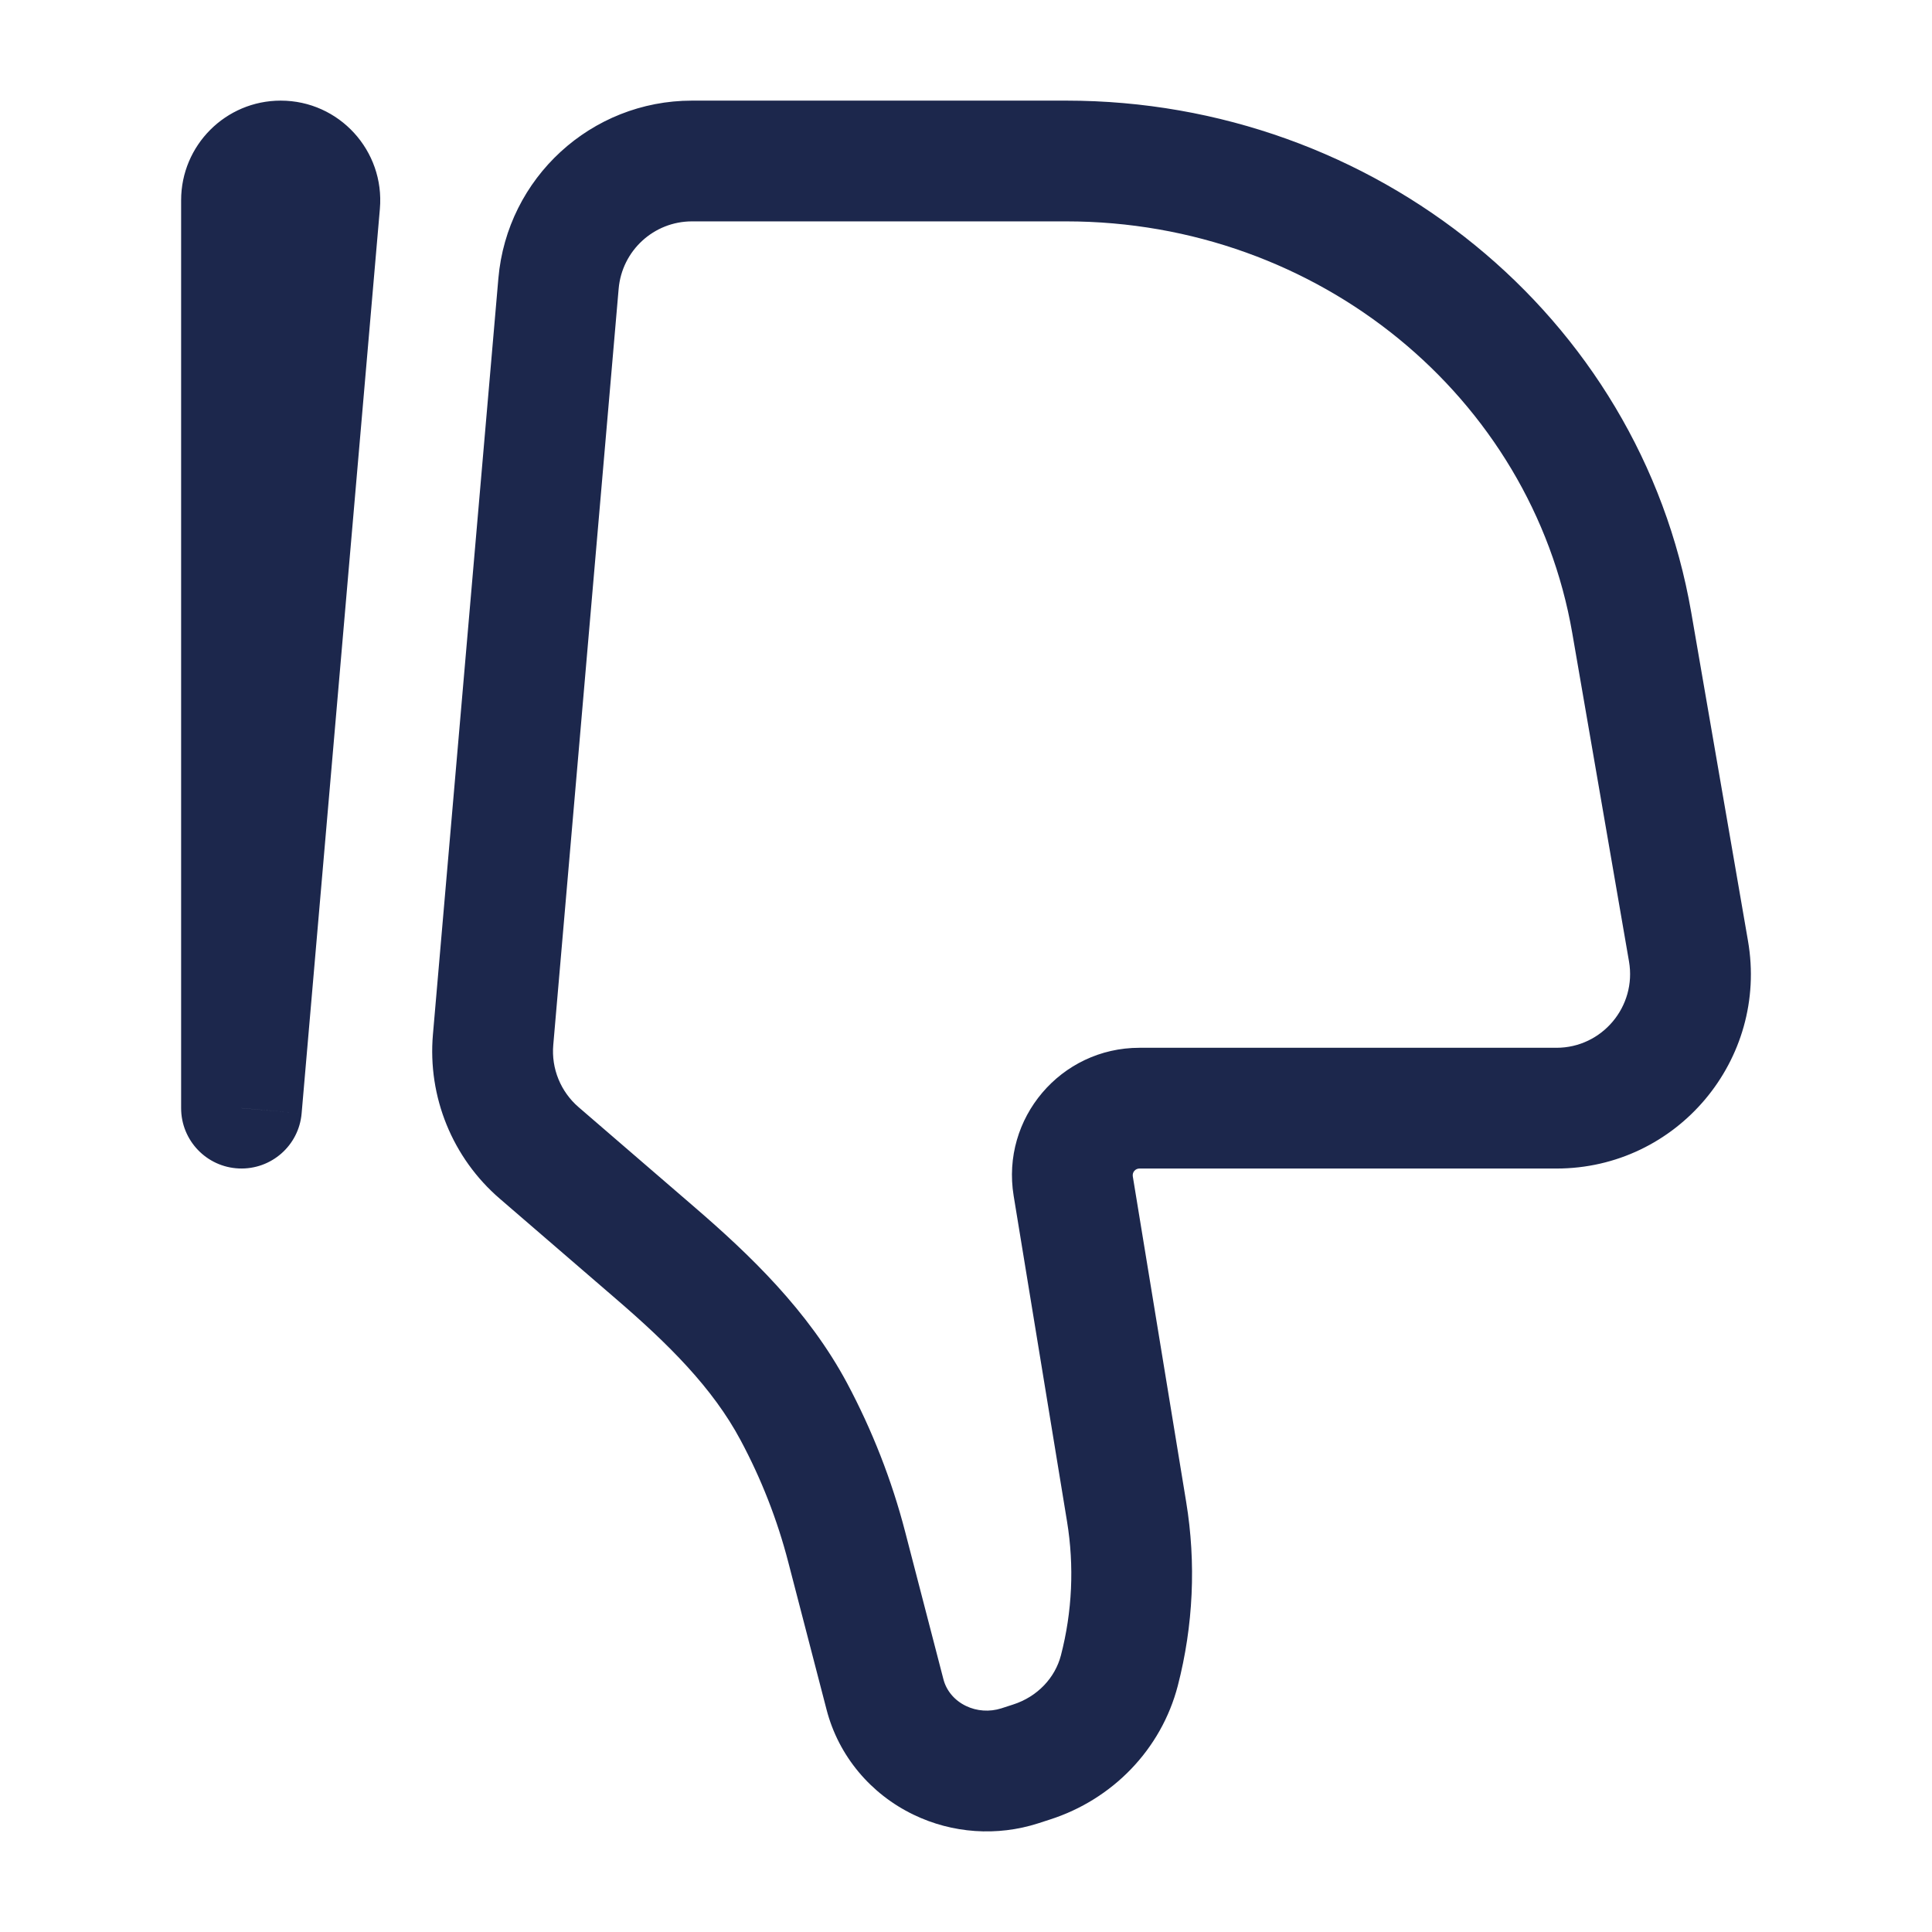
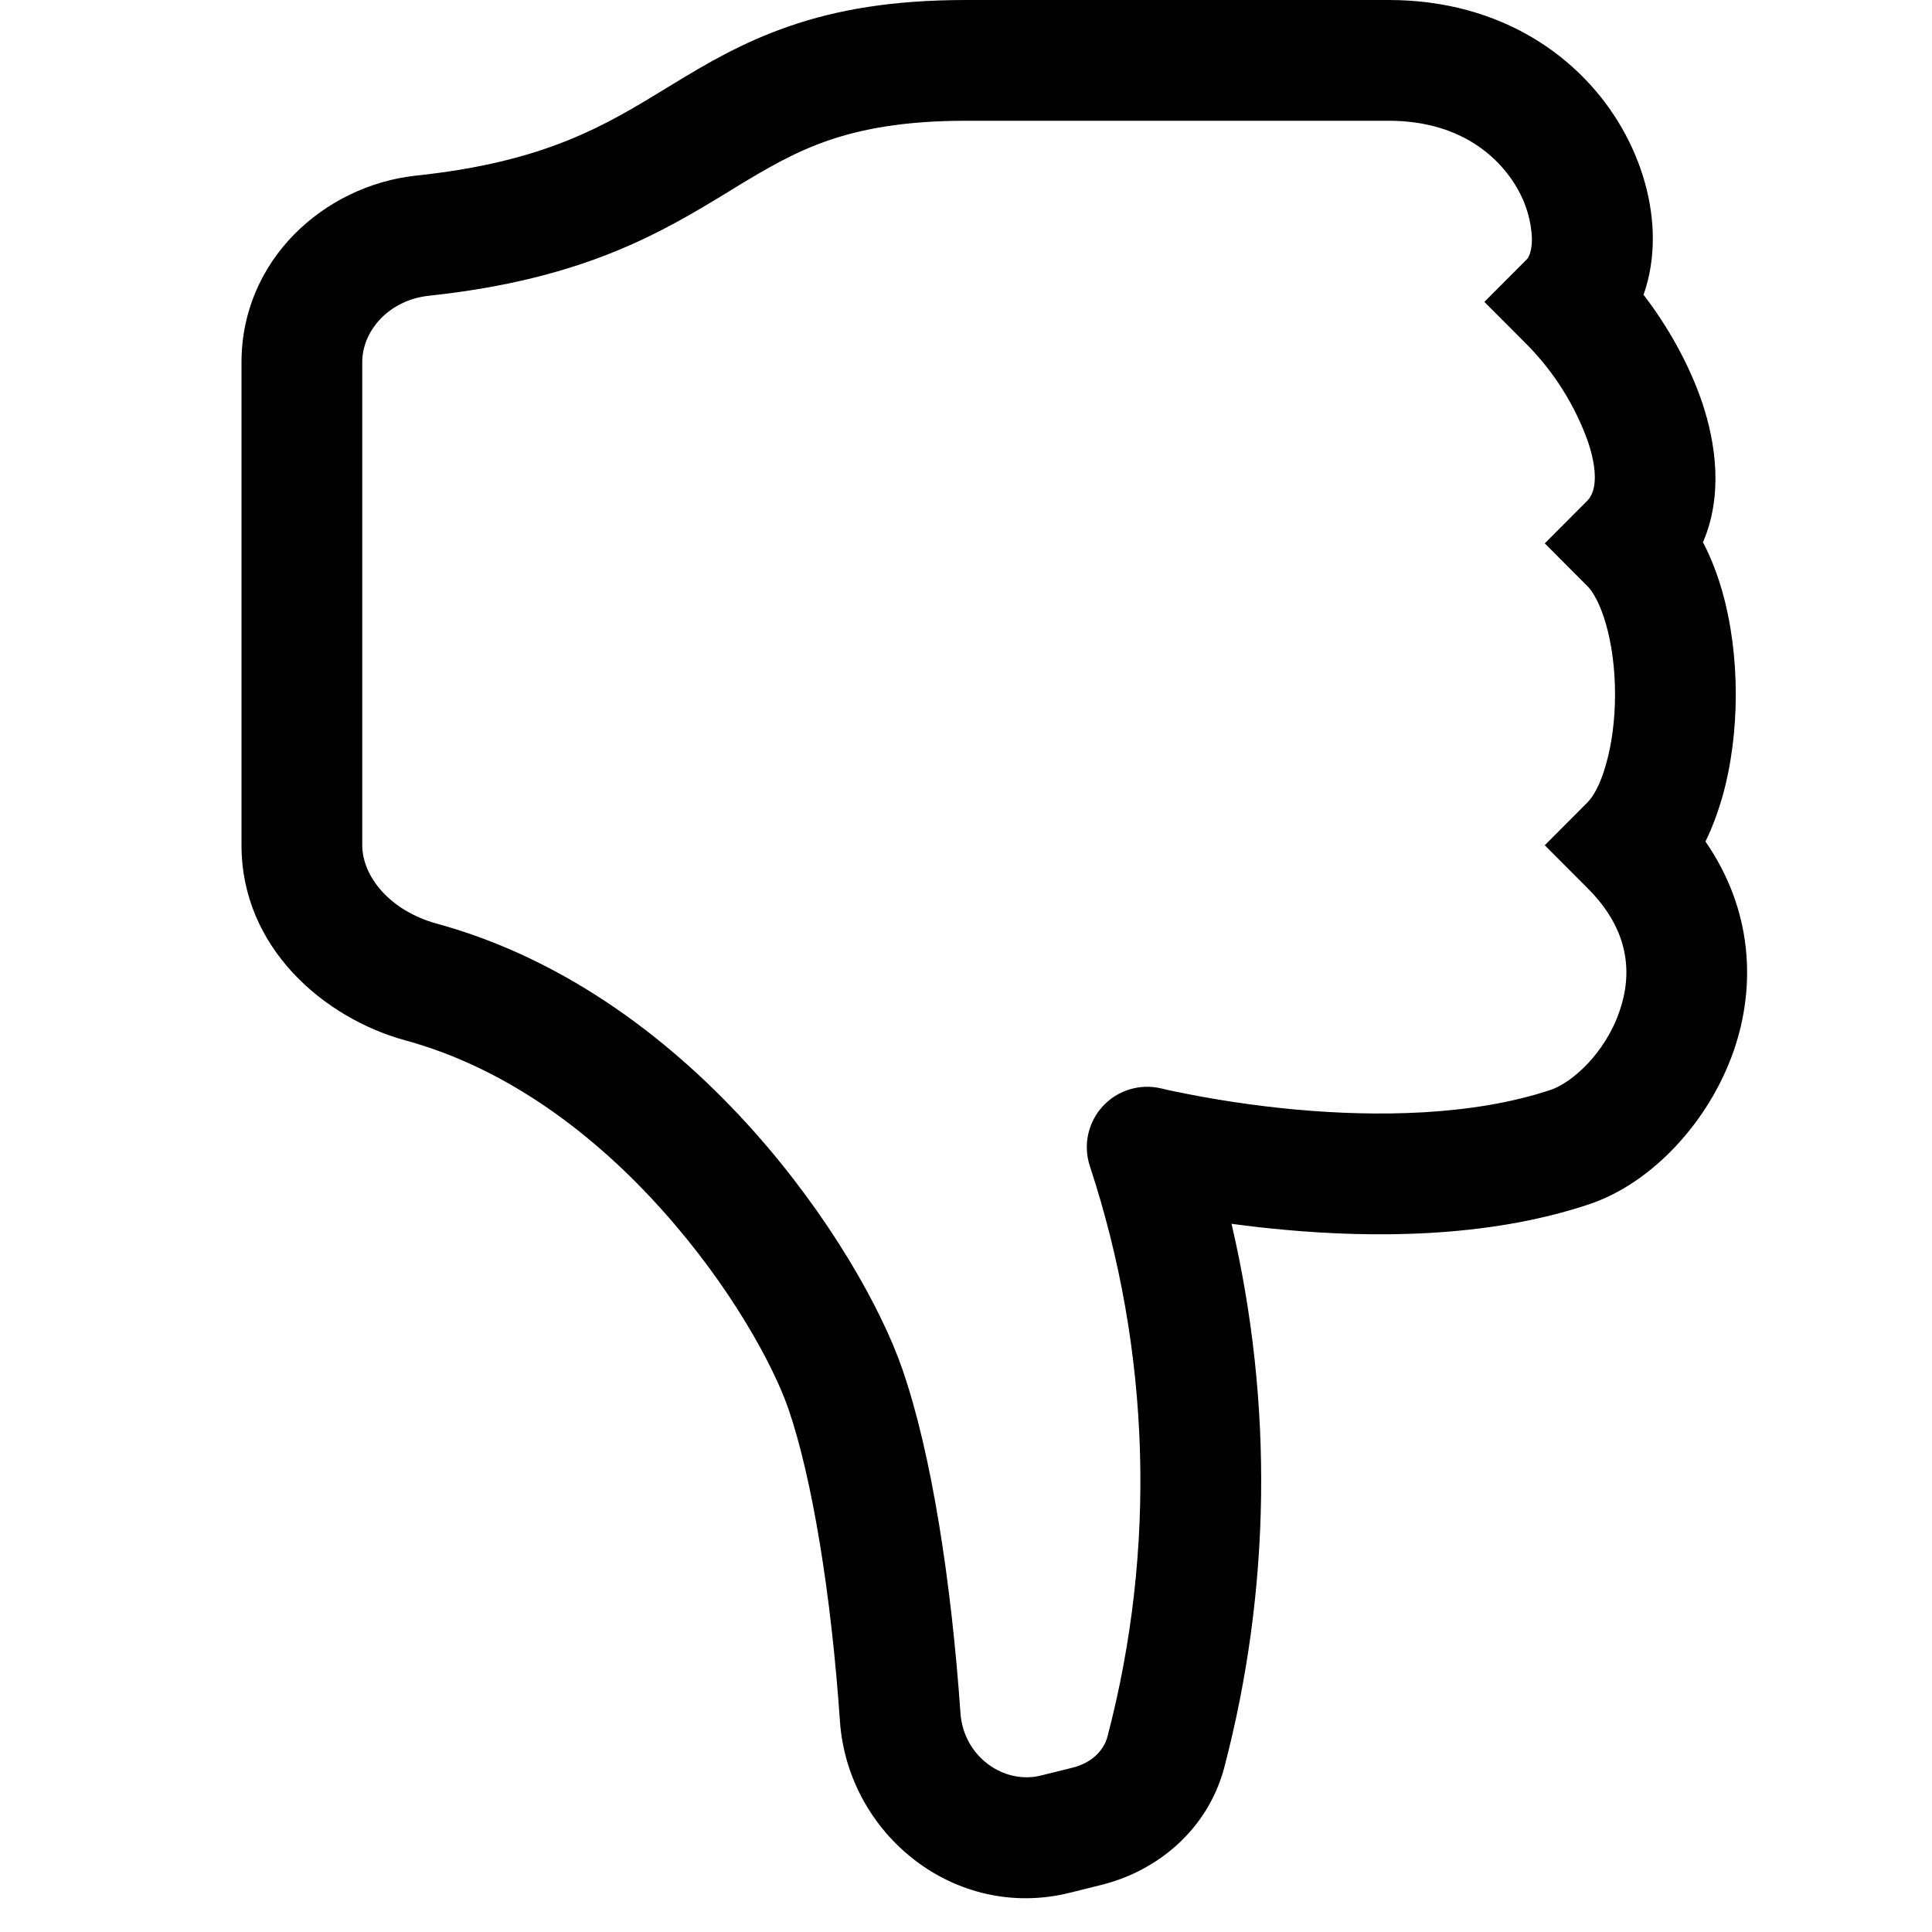
- <svg xmlns="http://www.w3.org/2000/svg" width="800px" height="800px" viewBox="0 0 24 24" fill="none">
-   <path d="M20.975 11.815L20.236 11.943L20.975 11.815ZM20.27 7.735L19.531 7.863L20.27 7.735ZM6.938 3.523L6.191 3.458L6.938 3.523ZM6.126 12.916L6.873 12.98L6.126 12.916ZM13.995 18.779L14.735 18.657V18.657L13.995 18.779ZM13.332 14.734L14.072 14.613V14.613L13.332 14.734ZM6.698 14.322L6.209 14.891H6.209L6.698 14.322ZM8.137 15.562L8.626 14.994H8.626L8.137 15.562ZM10.518 19.216L9.792 19.405L10.518 19.216ZM10.994 21.05L11.72 20.862V20.862L10.994 21.05ZM12.668 21.936L12.438 21.222L12.438 21.222L12.668 21.936ZM12.813 21.889L13.042 22.603L13.042 22.603L12.813 21.889ZM9.862 17.537L10.524 17.184V17.184L9.862 17.537ZM13.905 20.753L13.179 20.564V20.564L13.905 20.753ZM11.674 21.868L11.349 22.543V22.543L11.674 21.868ZM3.972 2.529L3.224 2.465L3.972 2.529ZM3 13.766L3.747 13.83C3.713 14.231 3.369 14.532 2.968 14.515C2.566 14.498 2.25 14.167 2.25 13.766H3ZM20.236 11.943L19.531 7.863L21.009 7.607L21.714 11.687L20.236 11.943ZM13.245 2.75H8.596V1.25H13.245V2.75ZM7.685 3.588L6.873 12.98L5.378 12.851L6.191 3.458L7.685 3.588ZM19.531 7.863C19.024 4.932 16.381 2.75 13.245 2.75V1.25C17.071 1.25 20.371 3.919 21.009 7.607L19.531 7.863ZM13.255 18.9L12.592 14.855L14.072 14.613L14.735 18.657L13.255 18.9ZM7.188 13.754L8.626 14.994L7.647 16.131L6.209 14.891L7.188 13.754ZM11.244 19.028L11.72 20.862L10.268 21.238L9.792 19.405L11.244 19.028ZM12.438 21.222L12.583 21.175L13.042 22.603L12.897 22.65L12.438 21.222ZM10.524 17.184C10.835 17.768 11.078 18.387 11.244 19.028L9.792 19.405C9.656 18.879 9.457 18.371 9.2 17.891L10.524 17.184ZM12.583 21.175C12.89 21.077 13.107 20.84 13.179 20.564L14.631 20.941C14.425 21.733 13.819 22.354 13.042 22.603L12.583 21.175ZM11.72 20.862C11.755 20.997 11.852 21.121 12 21.192L11.349 22.543C10.817 22.287 10.417 21.814 10.268 21.238L11.72 20.862ZM12 21.192C12.134 21.257 12.293 21.268 12.438 21.222L12.897 22.65C12.387 22.814 11.831 22.776 11.349 22.543L12 21.192ZM14.154 13.016H19.335V14.516H14.154V13.016ZM4.719 2.594L3.747 13.83L2.253 13.701L3.224 2.465L4.719 2.594ZM3.75 2.487V13.766H2.25V2.487H3.75ZM3.224 2.465C3.211 2.617 3.331 2.75 3.487 2.75V1.25C4.213 1.25 4.781 1.872 4.719 2.594L3.224 2.465ZM14.735 18.657C14.86 19.417 14.824 20.195 14.631 20.941L13.179 20.564C13.32 20.021 13.346 19.454 13.255 18.9L14.735 18.657ZM8.596 2.75C8.122 2.75 7.726 3.113 7.685 3.588L6.191 3.458C6.299 2.21 7.343 1.25 8.596 1.25V2.75ZM8.626 14.994C9.306 15.58 10.039 16.277 10.524 17.184L9.2 17.891C8.854 17.242 8.303 16.695 7.647 16.131L8.626 14.994ZM21.714 11.687C21.97 13.164 20.834 14.516 19.335 14.516V13.016C19.901 13.016 20.333 12.504 20.236 11.943L21.714 11.687ZM3.487 2.75C3.633 2.75 3.75 2.632 3.75 2.487H2.25C2.25 1.805 2.803 1.25 3.487 1.25V2.75ZM12.592 14.855C12.434 13.892 13.177 13.016 14.154 13.016V14.516C14.104 14.516 14.064 14.561 14.072 14.613L12.592 14.855ZM6.873 12.98C6.847 13.274 6.965 13.562 7.188 13.754L6.209 14.891C5.62 14.384 5.311 13.625 5.378 12.851L6.873 12.98Z" fill="#1C274C" />
+ <svg xmlns="http://www.w3.org/2000/svg" width="16" height="16" fill="currentColor" class="bi bi-hand-thumbs-down" viewBox="0 0 16 16">
+   <path d="M8.864 15.674c-.956.24-1.843-.484-1.908-1.42-.072-1.05-.23-2.015-.428-2.59-.125-.36-.479-1.012-1.04-1.638-.557-.624-1.282-1.179-2.131-1.41C2.685 8.432 2 7.85 2 7V3c0-.845.682-1.464 1.448-1.546 1.07-.113 1.564-.415 2.068-.723l.048-.029c.272-.166.578-.349.97-.484C6.931.08 7.395 0 8 0h3.5c.937 0 1.599.478 1.934 1.064.164.287.254.607.254.913 0 .152-.023.312-.077.464.201.262.38.577.488.9.11.33.172.762.004 1.15.069.13.12.268.159.403.077.27.113.567.113.856s-.036.586-.113.856c-.035.12-.08.244-.138.363.394.571.418 1.2.234 1.733-.206.592-.682 1.1-1.2 1.272-.847.283-1.803.276-2.516.211a10 10 0 0 1-.443-.05 9.36 9.36 0 0 1-.062 4.51c-.138.508-.55.848-1.012.964zM11.5 1H8c-.51 0-.863.068-1.14.163-.281.097-.506.229-.776.393l-.04.025c-.555.338-1.198.73-2.49.868-.333.035-.554.29-.554.55V7c0 .255.226.543.62.65 1.095.3 1.977.997 2.614 1.709.635.71 1.064 1.475 1.238 1.977.243.7.407 1.768.482 2.85.025.362.36.595.667.518l.262-.065c.16-.04.258-.144.288-.255a8.34 8.34 0 0 0-.145-4.726.5.5 0 0 1 .595-.643h.003l.014.004.058.013a9 9 0 0 0 1.036.157c.663.06 1.457.054 2.11-.163.175-.059.45-.301.57-.651.107-.308.087-.67-.266-1.021L12.793 7l.353-.354c.043-.042.105-.14.154-.315.048-.167.075-.37.075-.581s-.027-.414-.075-.581c-.05-.174-.111-.273-.154-.315l-.353-.354.353-.354c.047-.047.109-.176.005-.488a2.2 2.2 0 0 0-.505-.804l-.353-.354.353-.354c.006-.005.041-.05.041-.17a.9.9 0 0 0-.121-.415C12.4 1.272 12.063 1 11.5 1" />
</svg>
